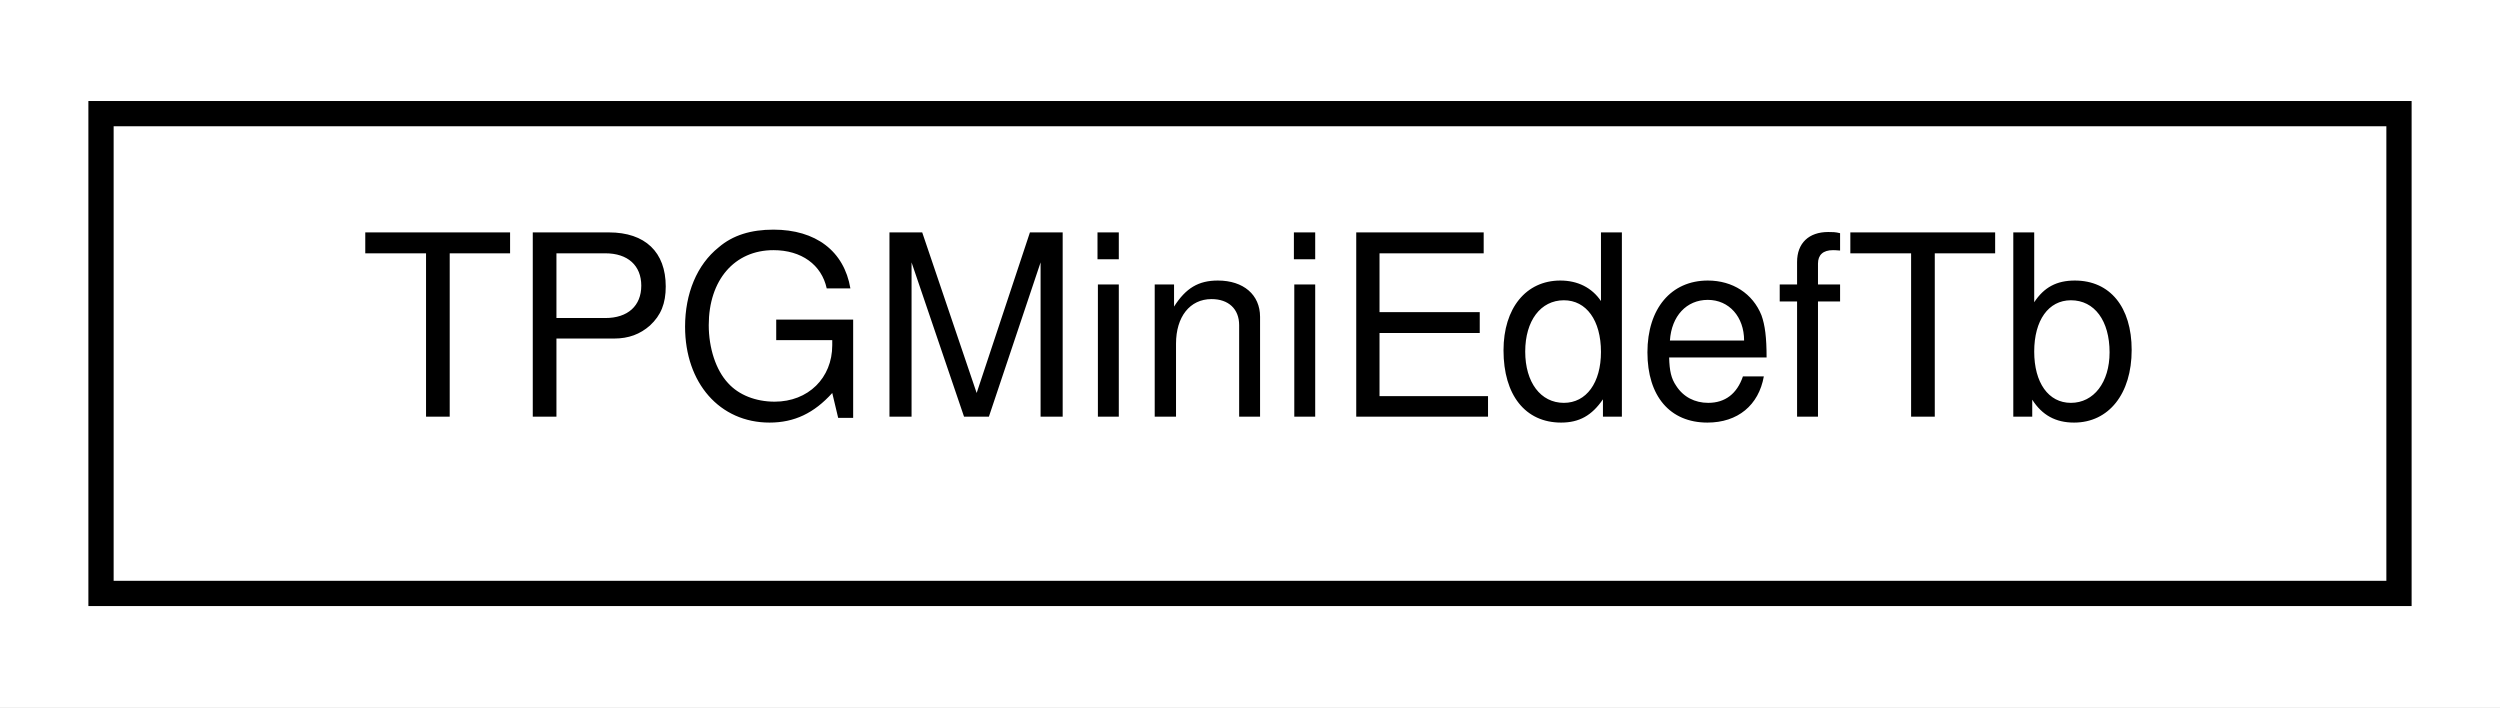
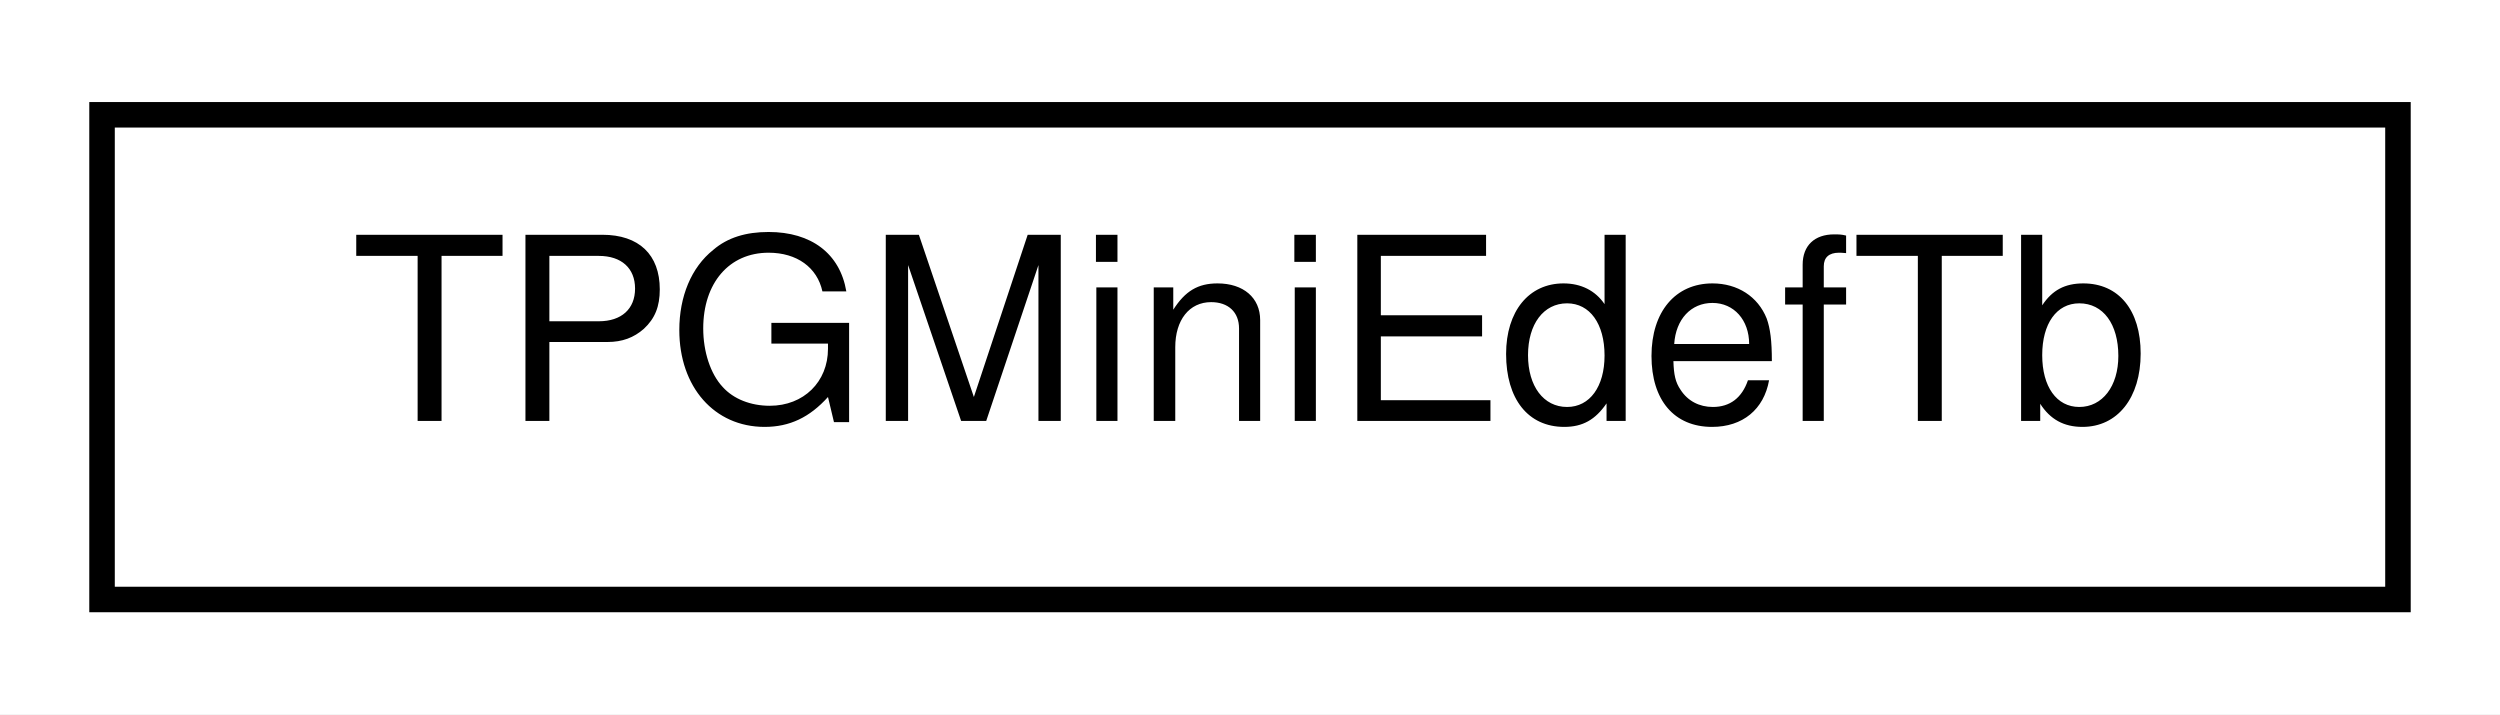
- <svg xmlns="http://www.w3.org/2000/svg" xmlns:xlink="http://www.w3.org/1999/xlink" width="99pt" height="28pt" viewBox="0.00 0.00 99.00 28.00">
+ <svg xmlns="http://www.w3.org/2000/svg" xmlns:xlink="http://www.w3.org/1999/xlink" width="98pt" height="28pt" viewBox="0.00 0.00 98.00 28.00">
  <g id="graph0" class="graph" transform="scale(1 1) rotate(0) translate(4 24)">
-     <polygon fill="white" stroke="transparent" points="-4,4 -4,-24 95,-24 95,4 -4,4" />
+     <polygon fill="#ffffff" stroke="transparent" points="-4,4 -4,-24 94,-24 94,4 -4,4" />
    <g id="node1" class="node">
      <g id="a_node1">
-         <a xlink:href="classTPGMiniEdefTb.html" target="_top" xlink:title=" ">
-           <polygon fill="white" stroke="black" points="0,-0.5 0,-19.5 91,-19.5 91,-0.5 0,-0.5" />
-           <text text-anchor="middle" x="45.5" y="-7.5" font-family="Helvetica,sans-Serif" font-size="10.00">TPGMiniEdefTb</text>
+         <a xlink:href="classTPGMiniEdefTb.html" target="_top" xlink:title="TPGMiniEdefTb">
+           <polygon fill="#ffffff" stroke="#000000" points="0,-.5 0,-19.5 90,-19.5 90,-.5 0,-.5" />
+           <text text-anchor="middle" x="45" y="-7.5" font-family="Helvetica,sans-Serif" font-size="10.00" fill="#000000">TPGMiniEdefTb</text>
        </a>
      </g>
    </g>
  </g>
</svg>
